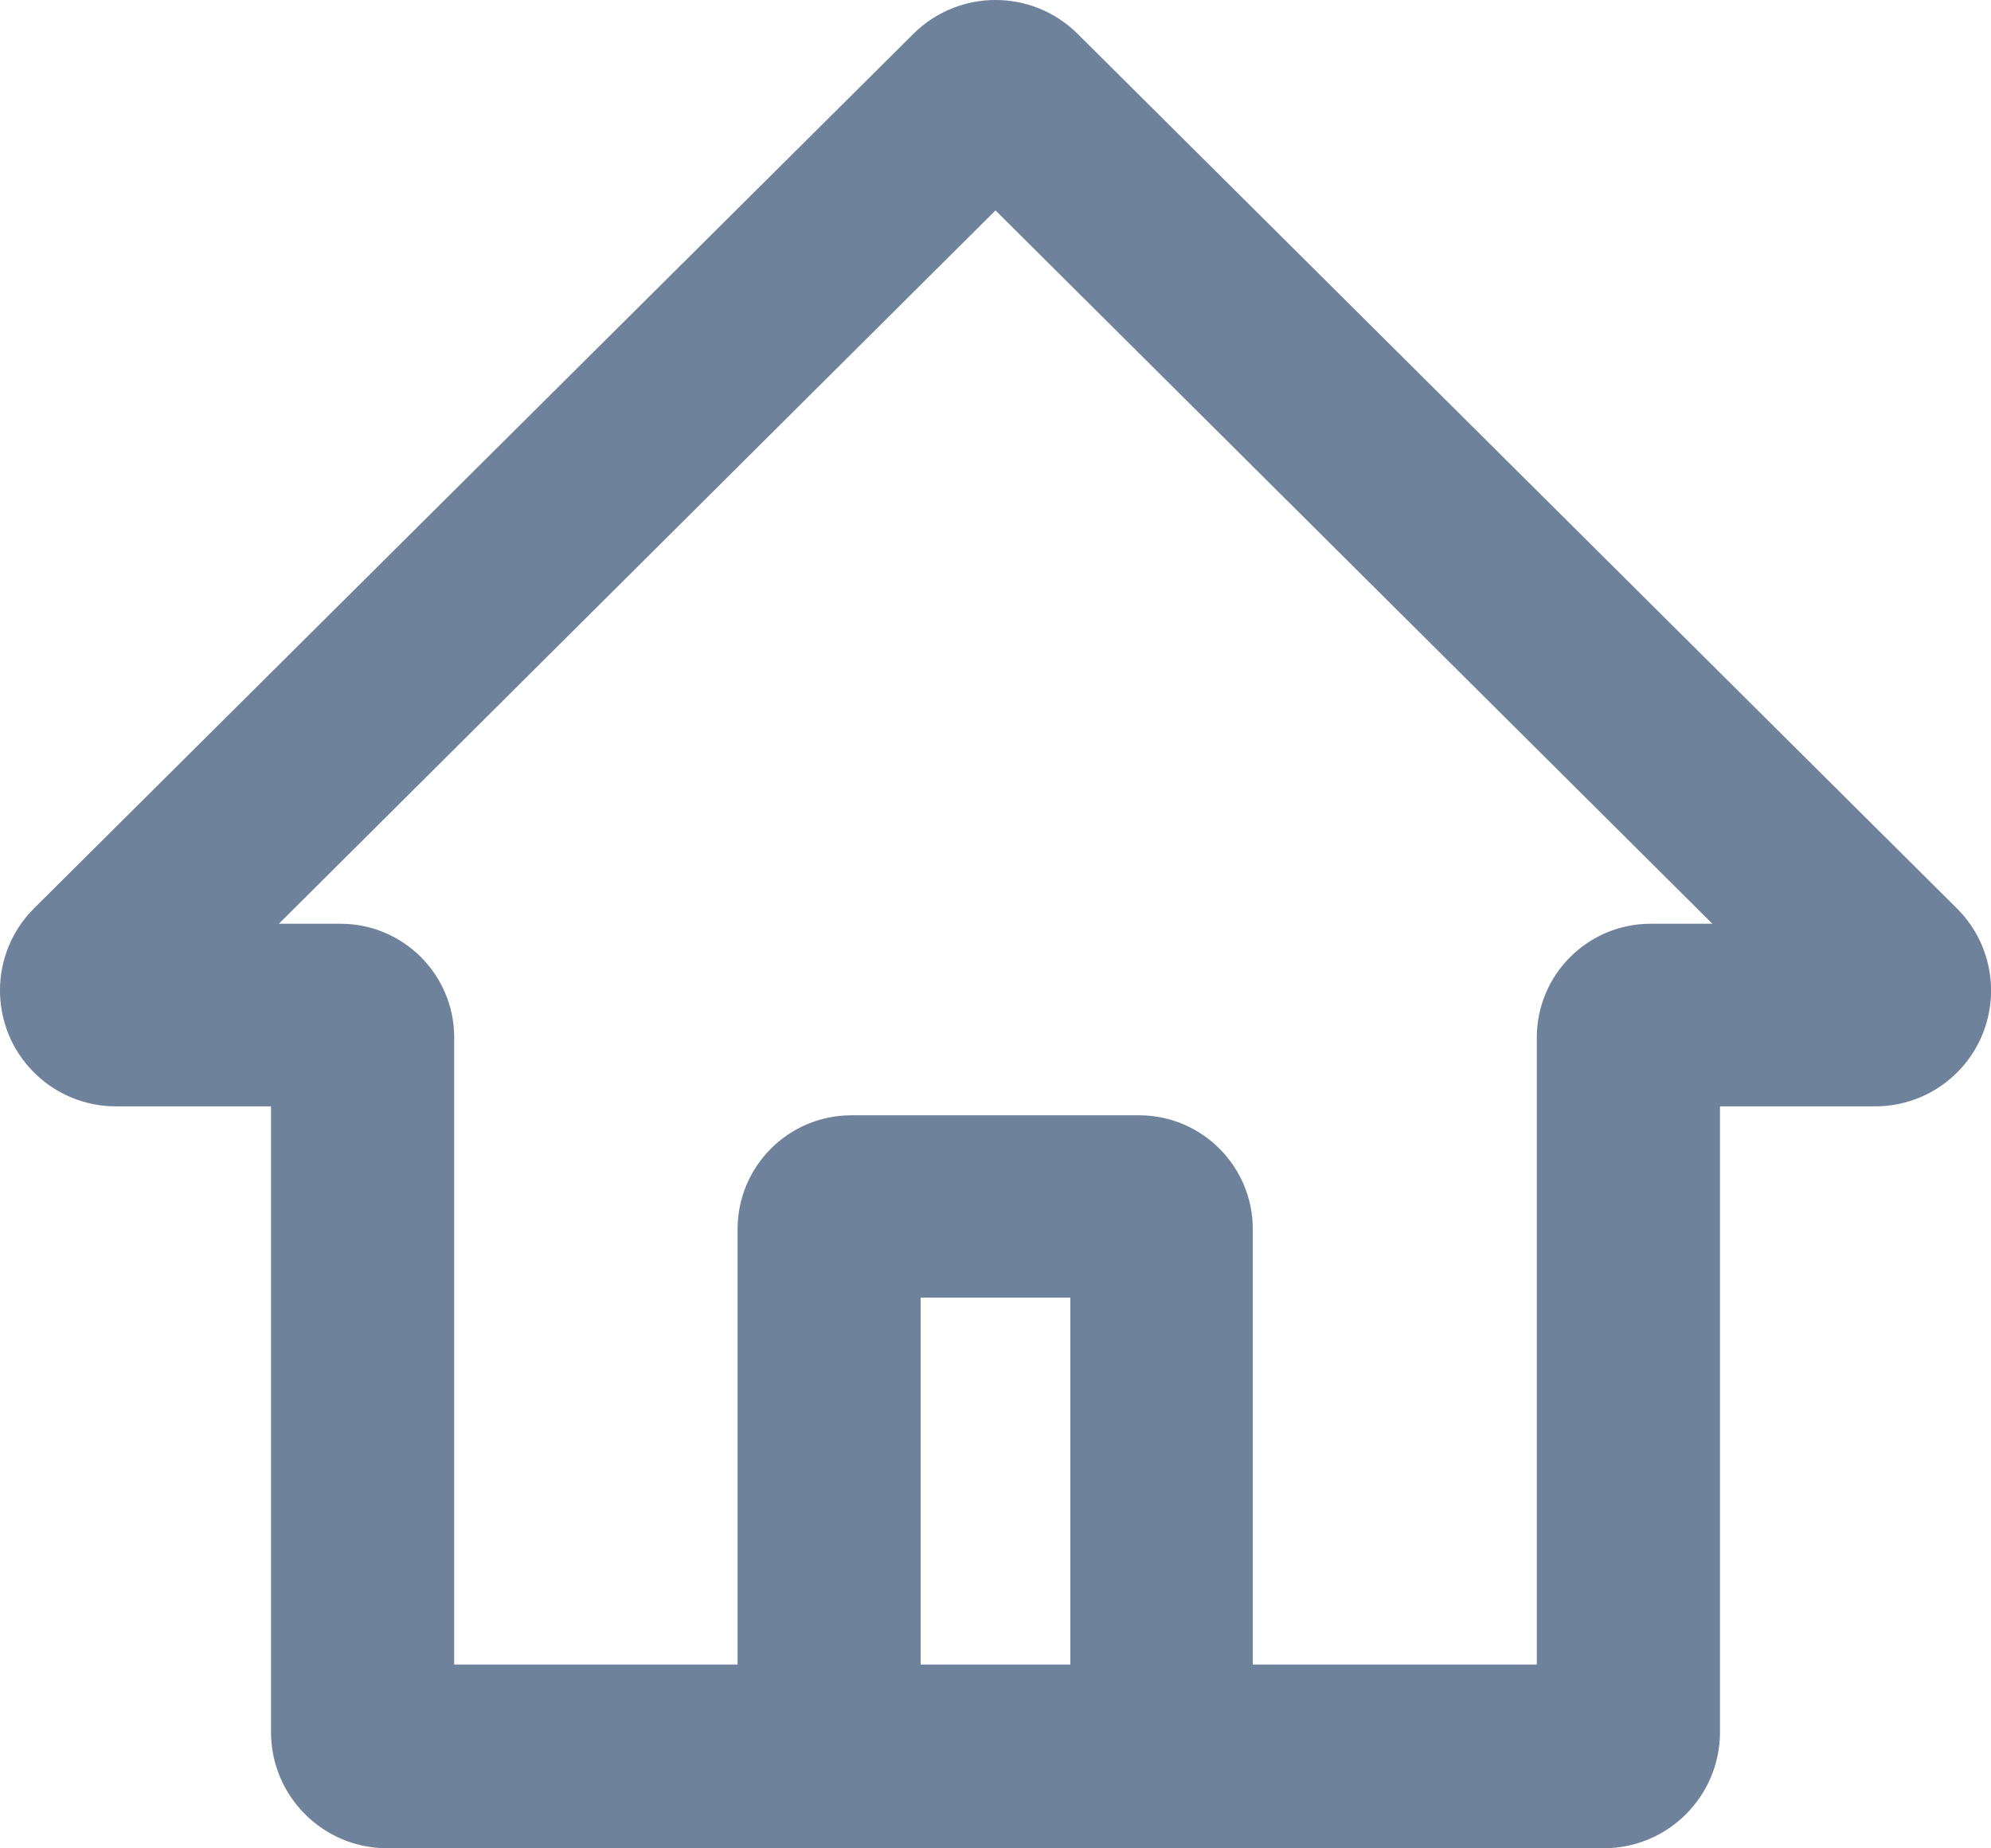
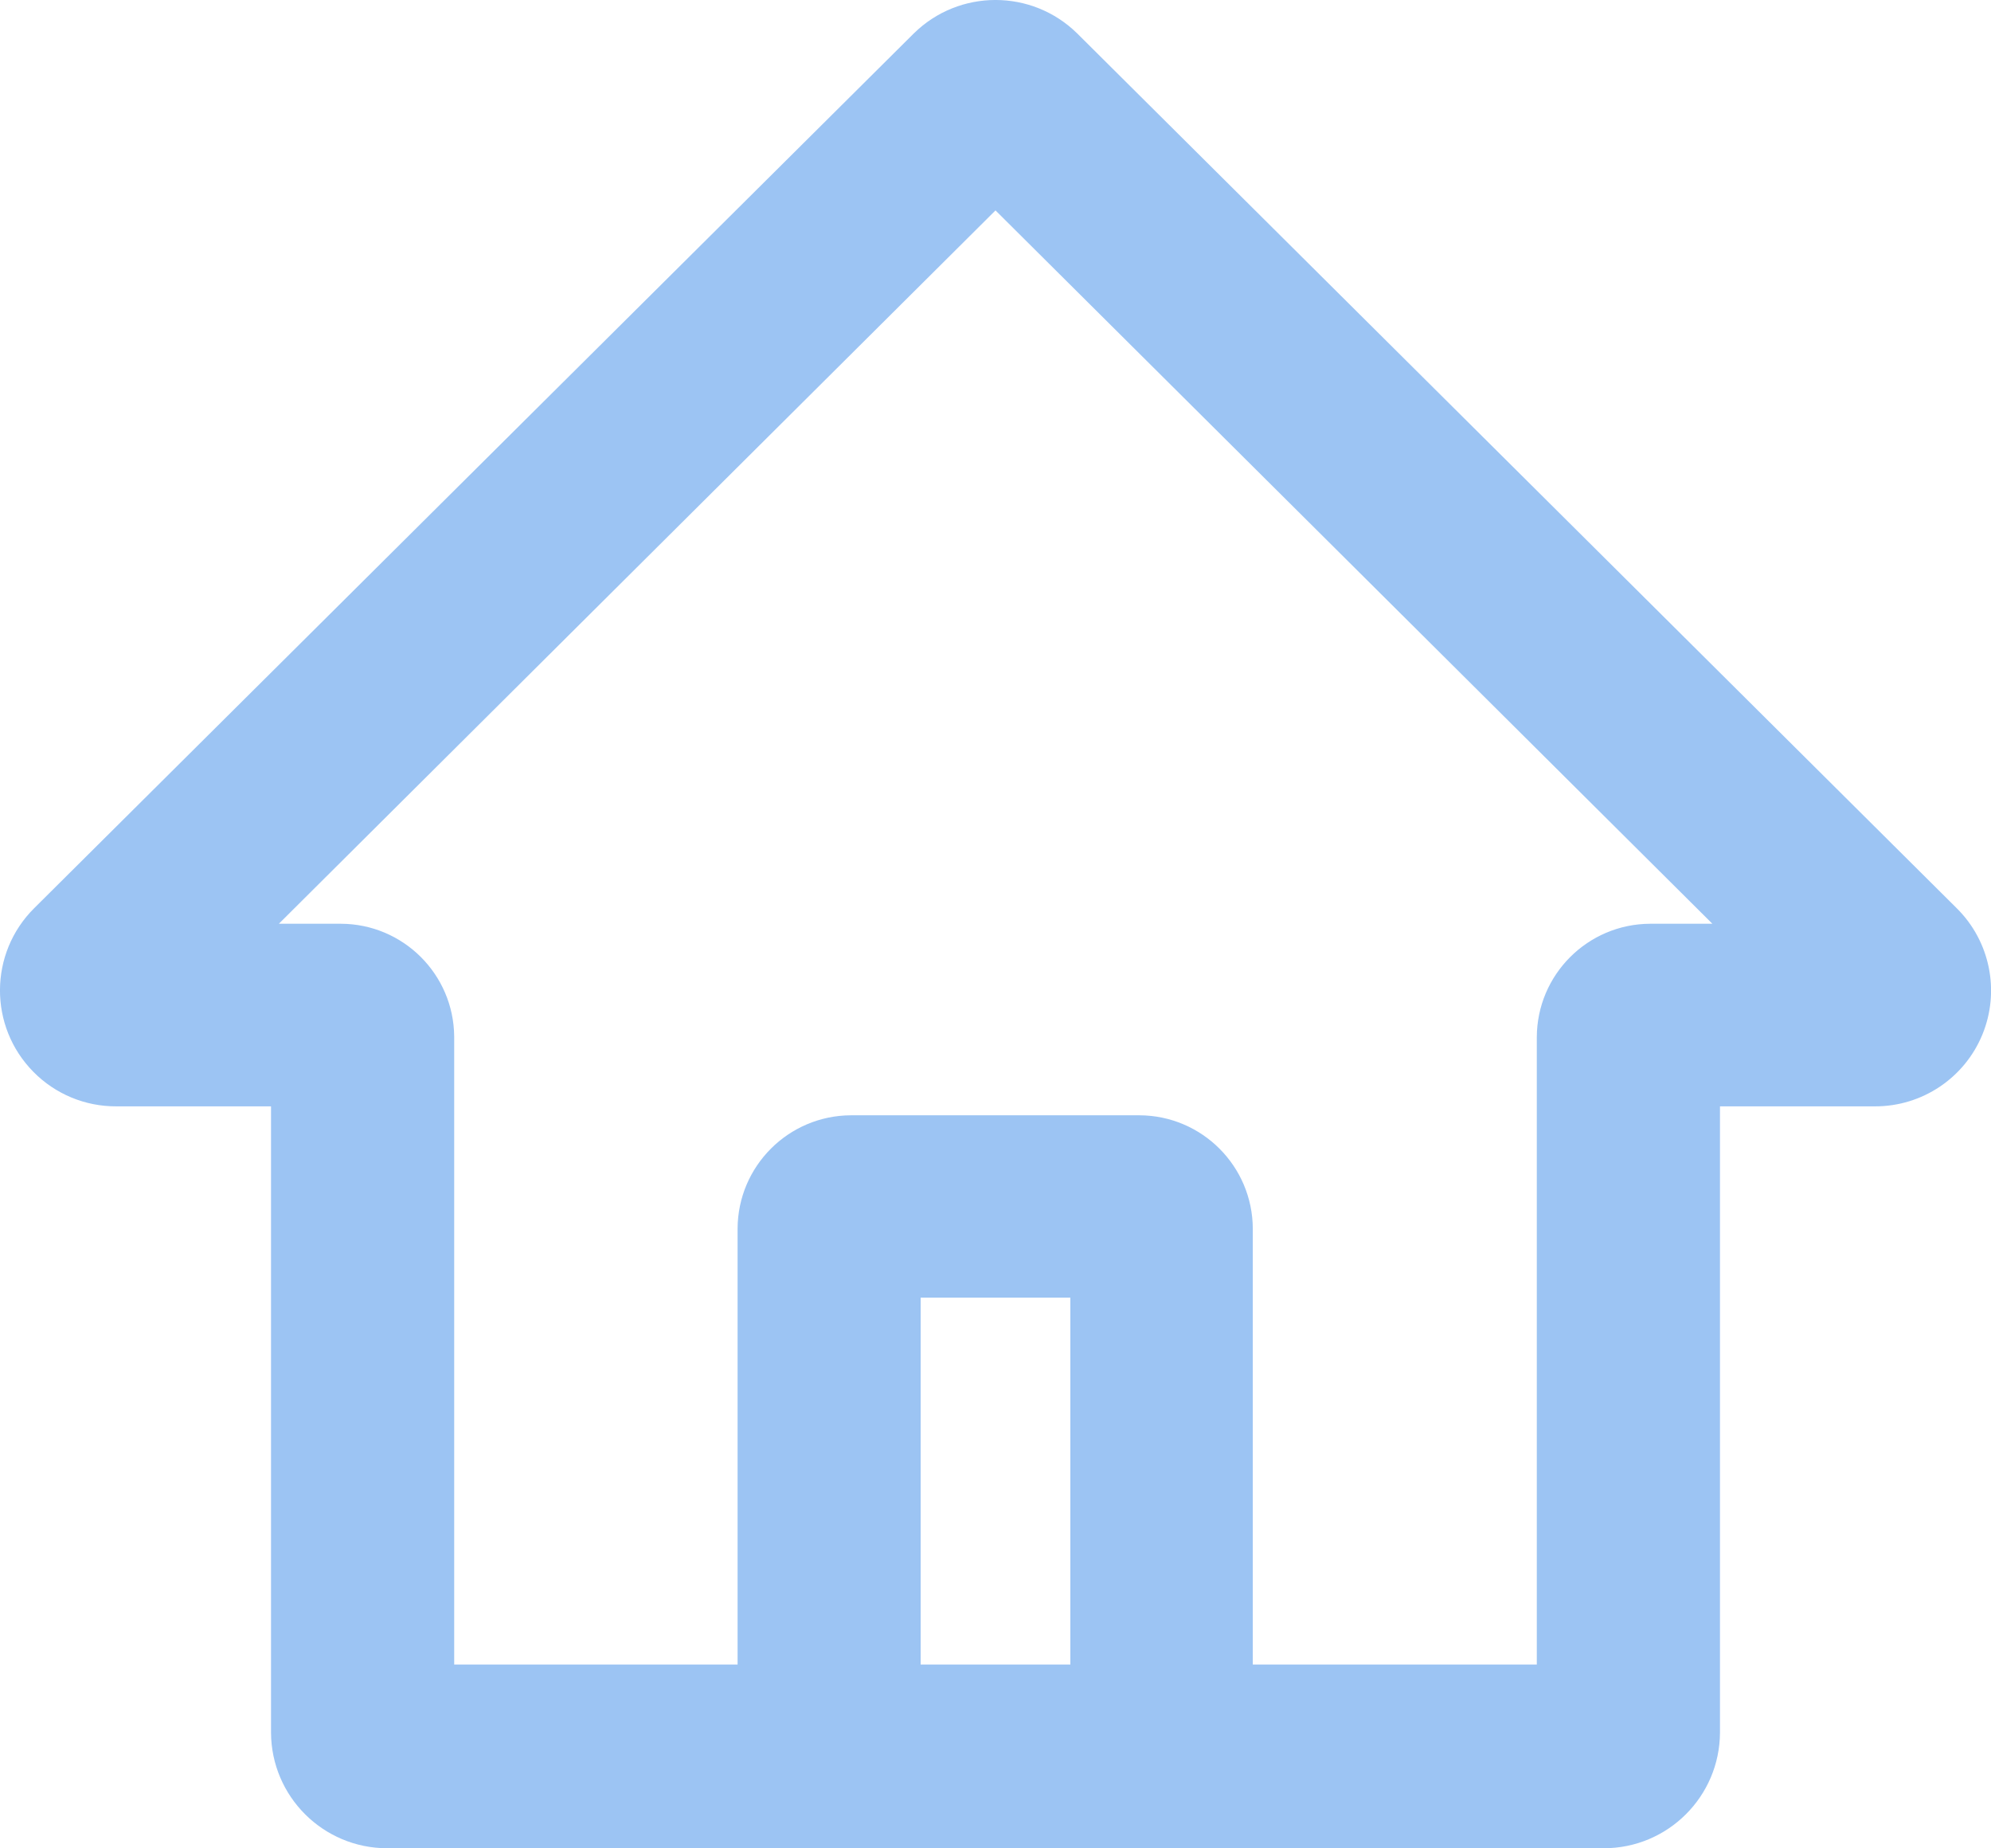
<svg xmlns="http://www.w3.org/2000/svg" width="16.25" height="15.077" viewBox="0 0 16.25 15.077">
  <defs>
-     <style>.a{fill:#6e829c;}</style>
+     <style>.a{fill:#9cc4f3;}</style>
  </defs>
  <path class="a" d="M15.845,7.873,8.667.735a.951.951,0,0,0-1.334,0L.155,7.872A.946.946,0,0,0,.149,9.21a.943.943,0,0,0,.674.28H2.087V14.6a.948.948,0,0,0,.947.944h9.932a.948.948,0,0,0,.947-.944V9.49h1.266a.945.945,0,0,0,.666-1.617ZM8.611,11.051v2.994H7.389V11.051Zm3.807-2.125v5.119H10.1V10.488a.929.929,0,0,0-.925-.925H6.82a.929.929,0,0,0-.925.925v3.557H3.582V8.92A.928.928,0,0,0,2.657,8H2.151L8,2.179,13.851,8l-.508,0A.929.929,0,0,0,12.418,8.926Z" transform="translate(0.125 -0.462)" />
</svg>
